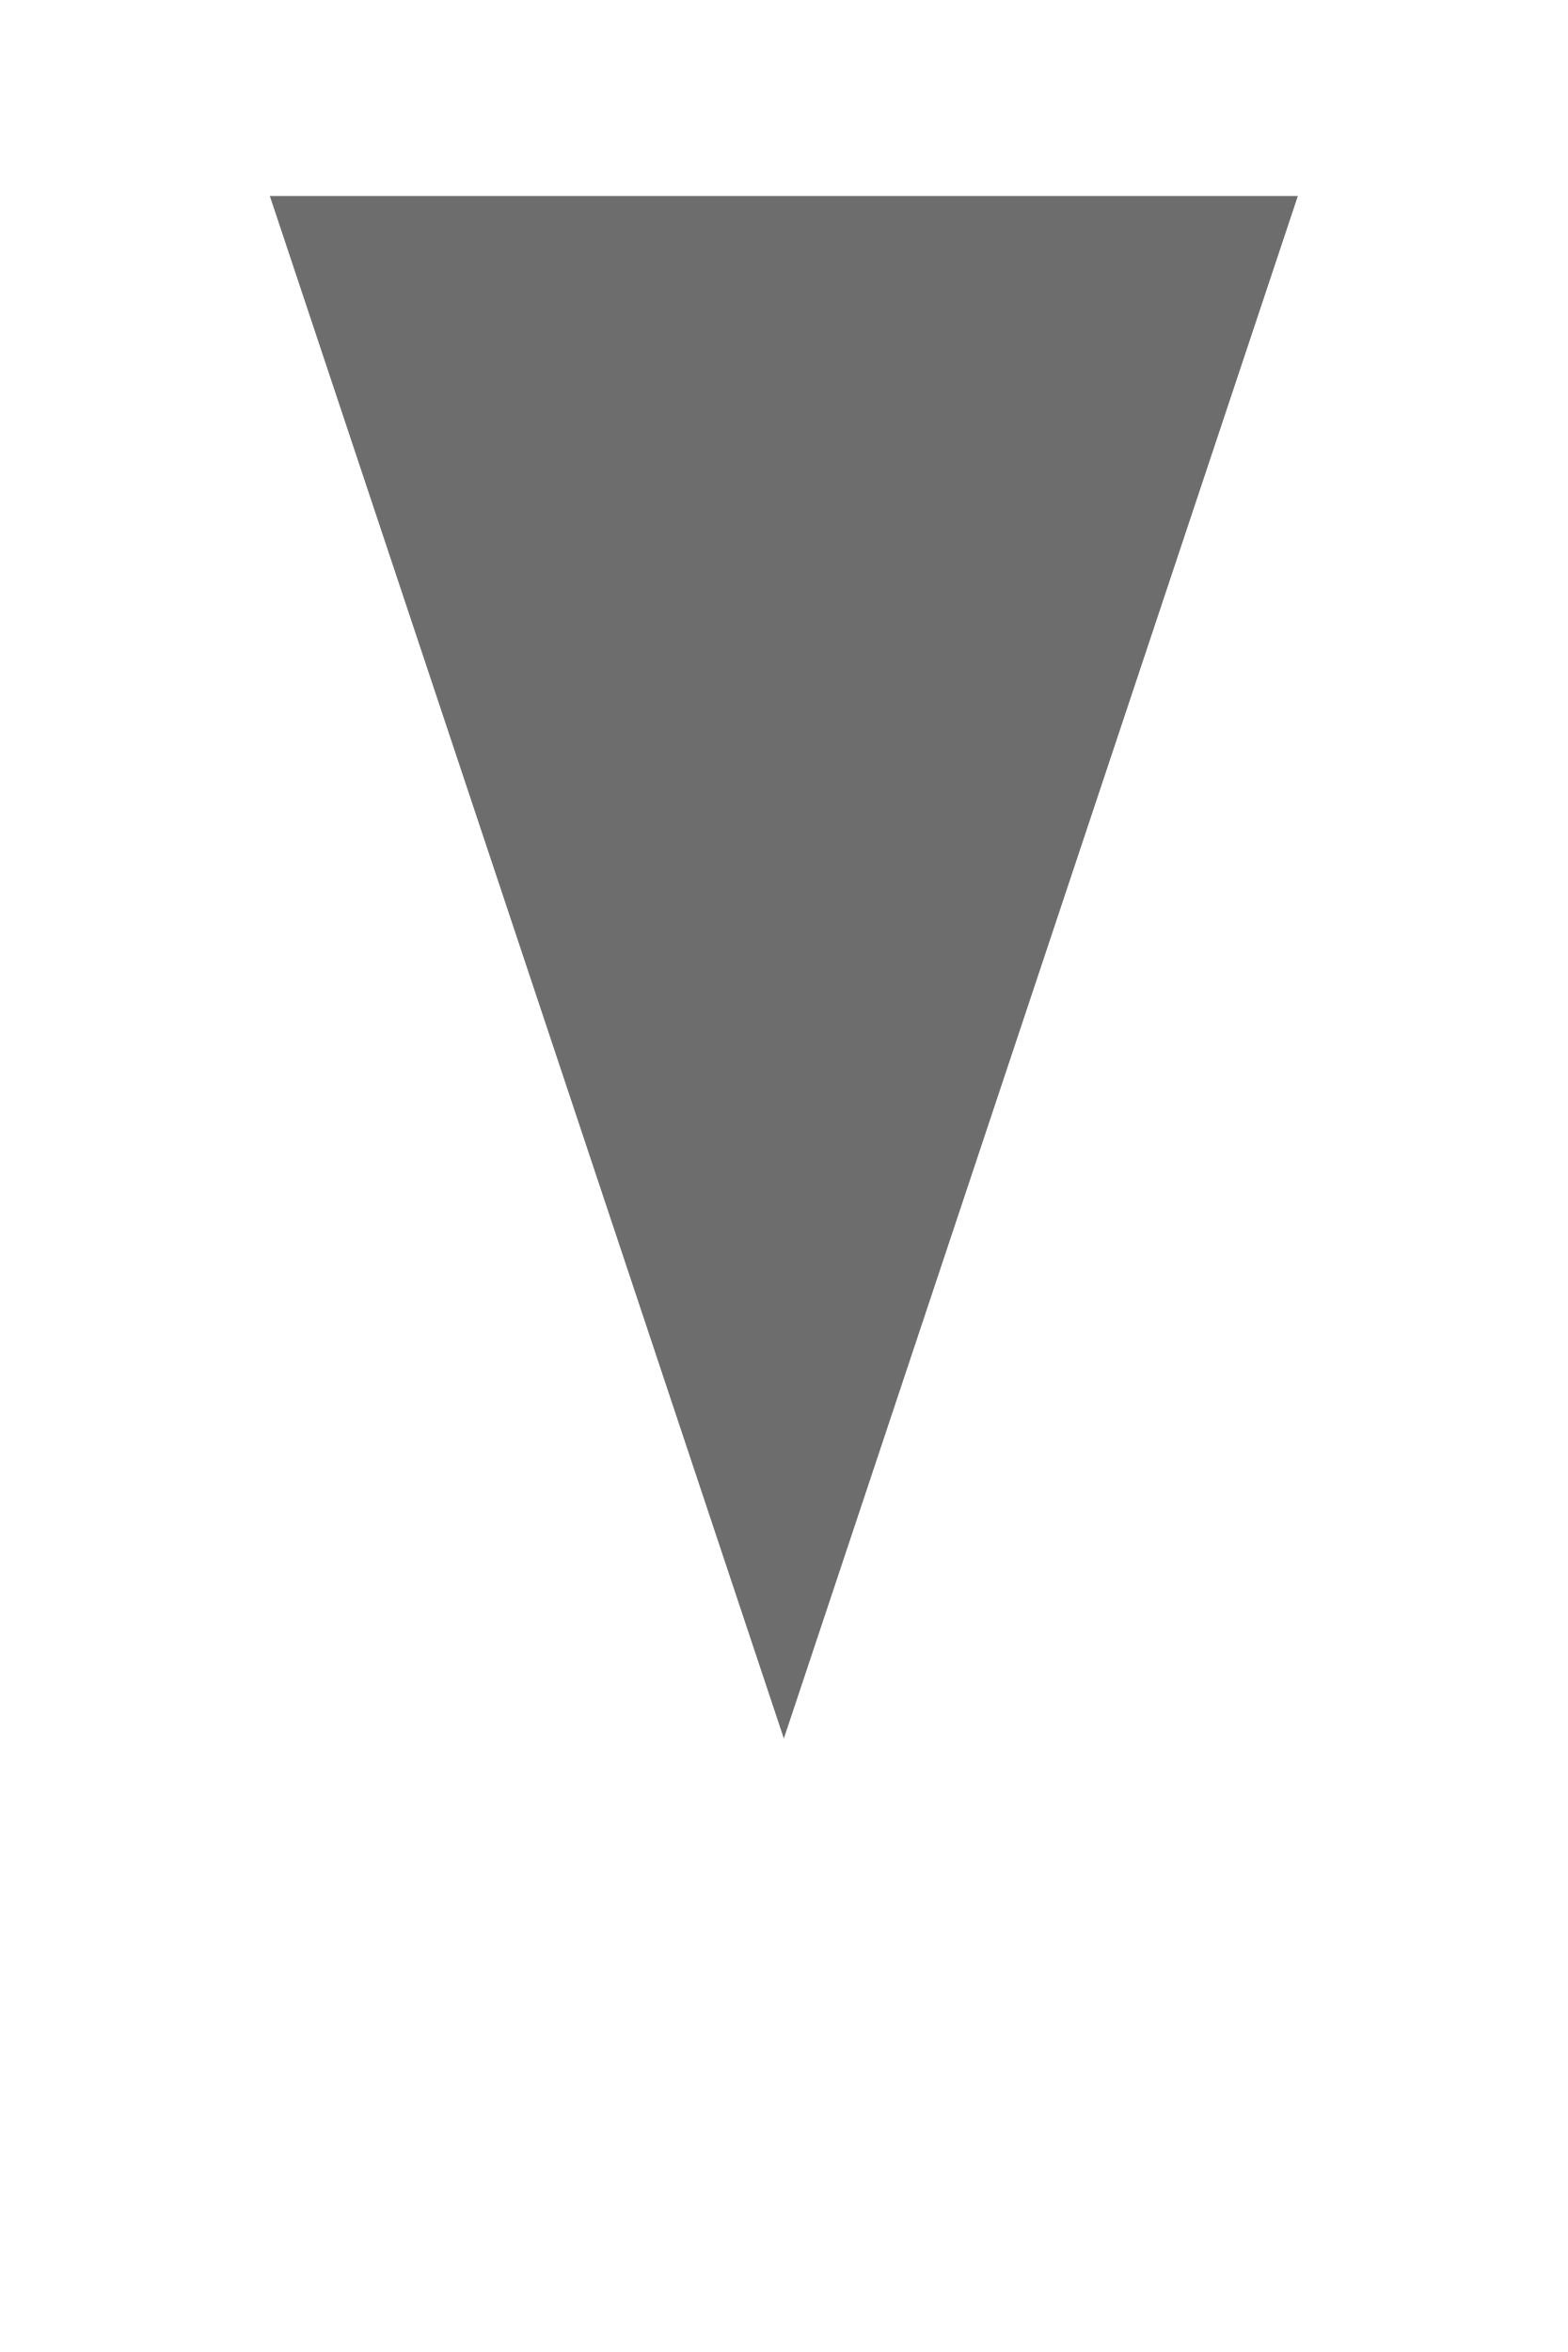
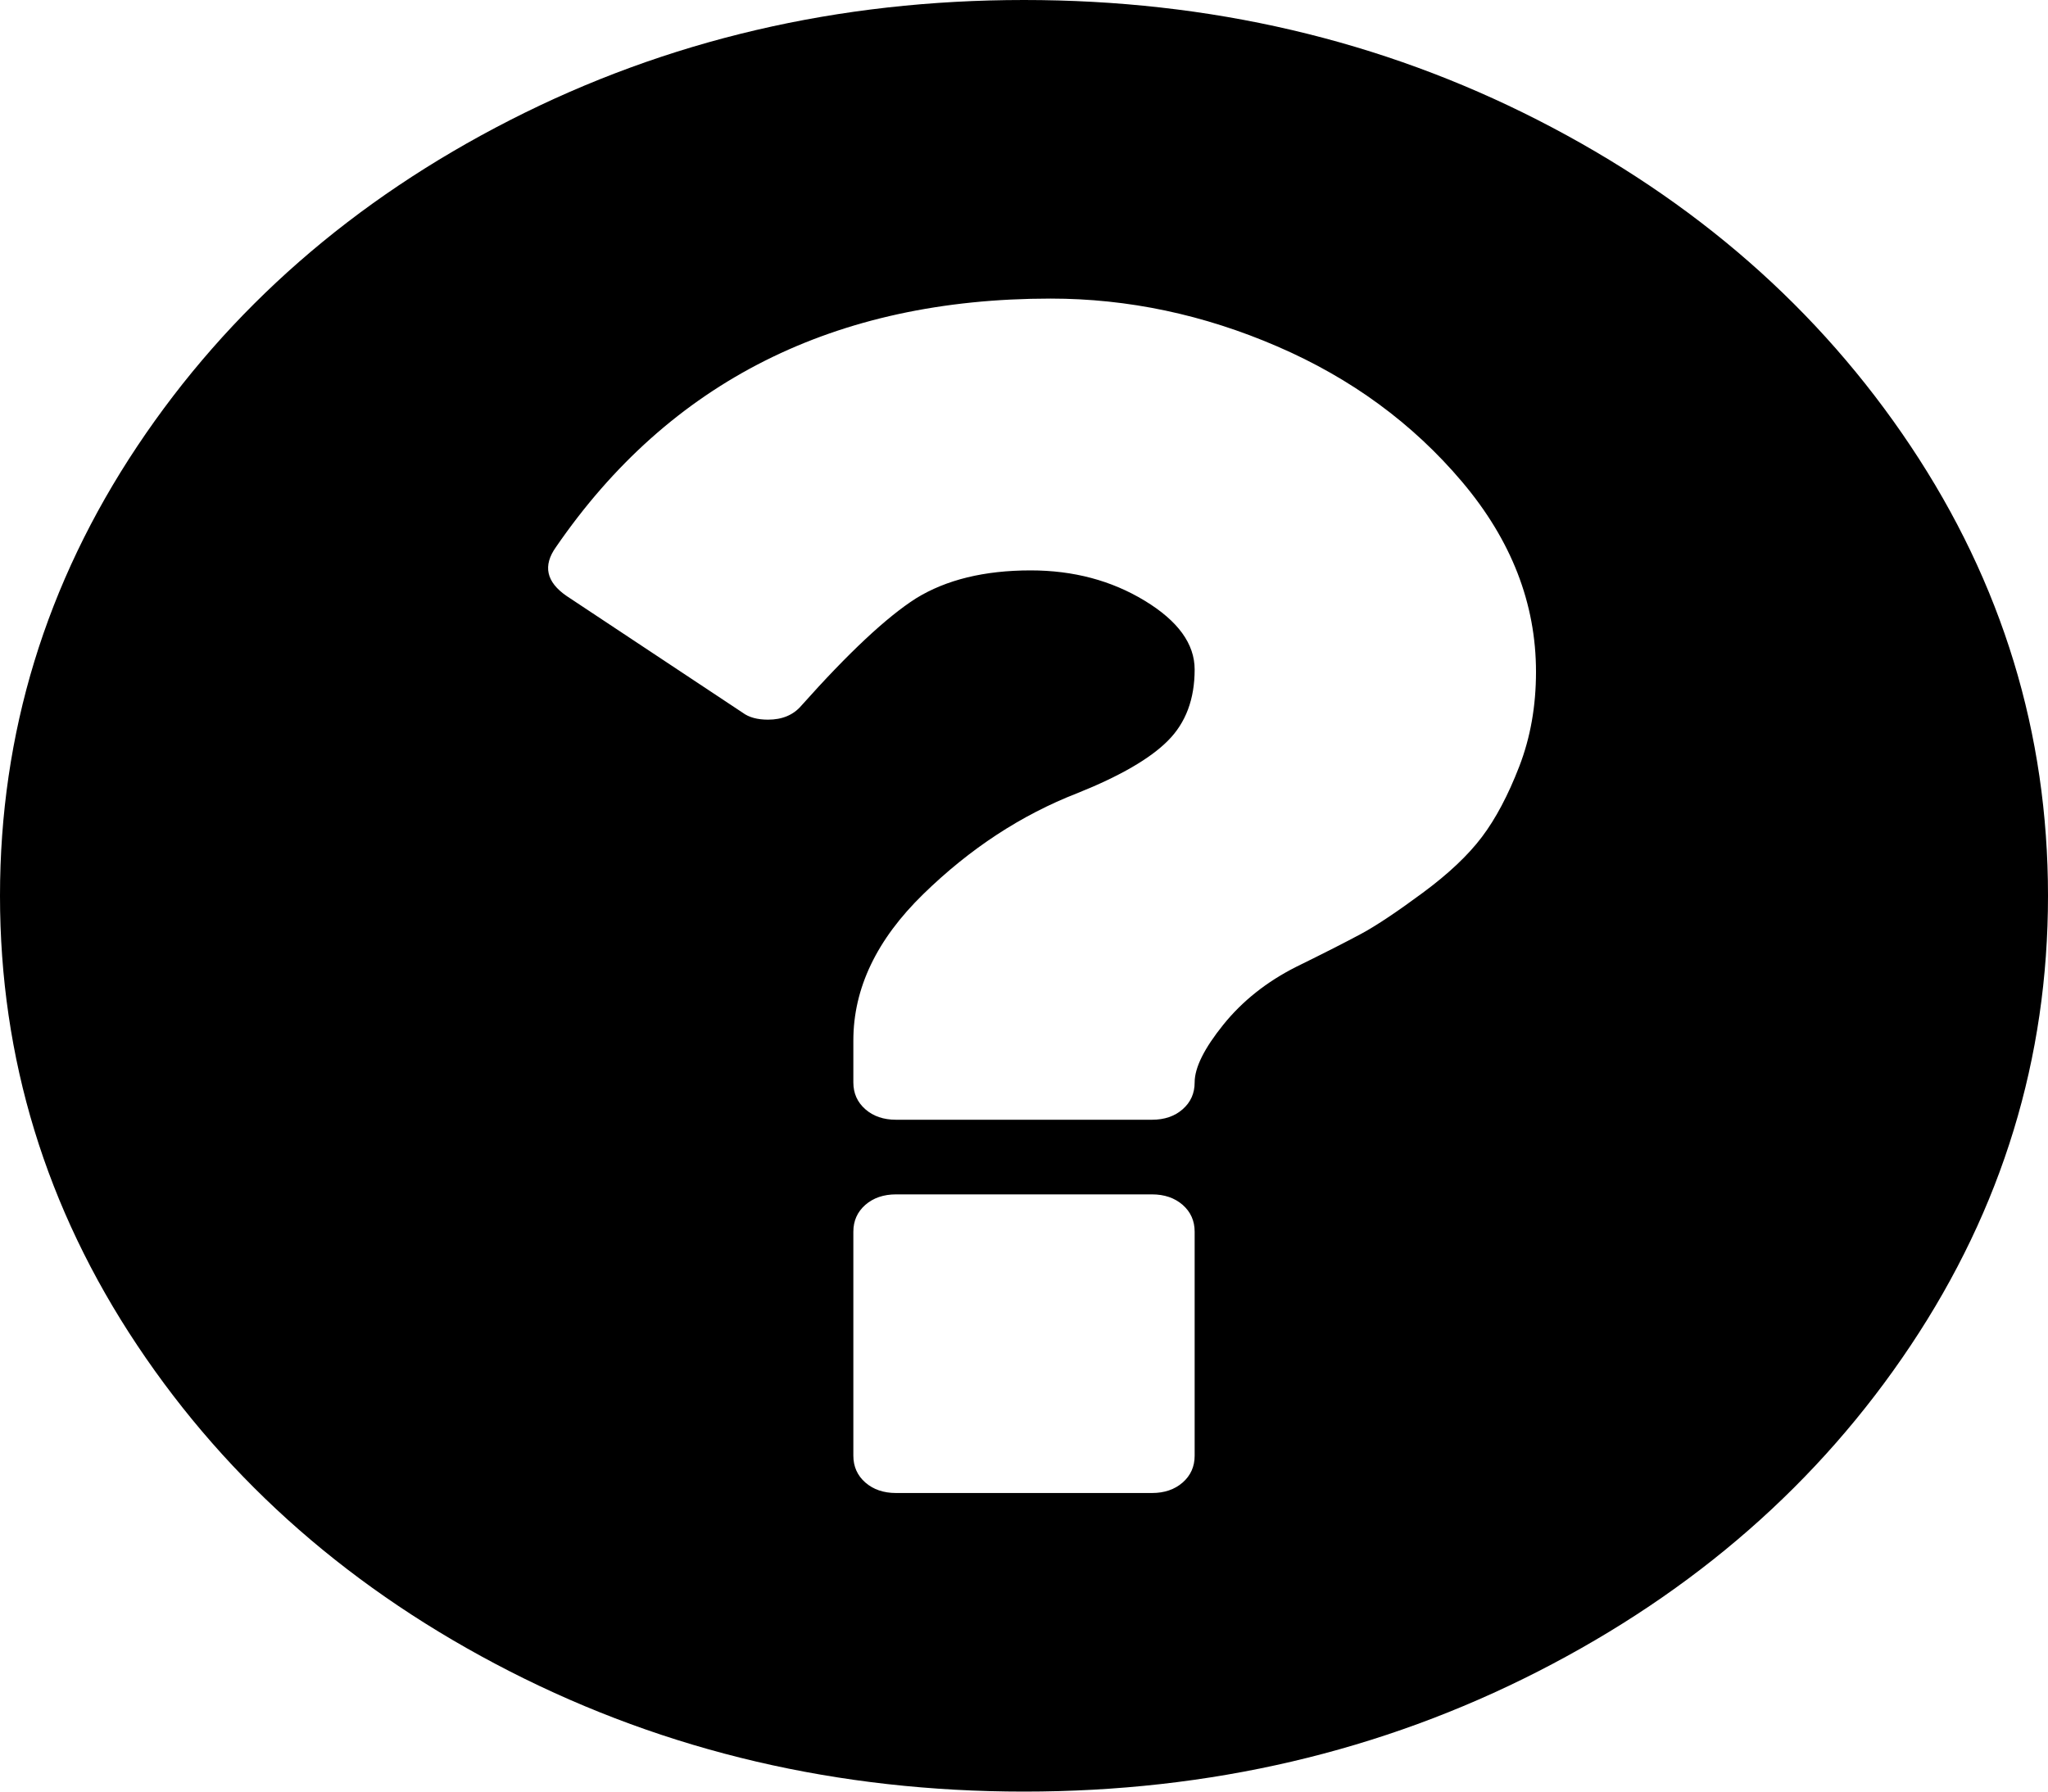
- <svg xmlns="http://www.w3.org/2000/svg" version="1.1" width="8px" height="12px">
-   <g transform="matrix(1 0 0 1 -1141 -158 )">
-     <path d="M 1142.377 159  L 1145 166.87  L 1147.623 159  L 1142.377 159  Z " fill-rule="nonzero" fill="#6d6d6d" stroke="none" />
+ <svg xmlns="http://www.w3.org/2000/svg" version="1.1" width="40px" height="35px">
+   <g transform="matrix(1 0 0 1 -1123 -50 )">
+     <path d="M 23.099 28.962  C 23.255 28.825  23.333 28.65  23.333 28.438  L 23.333 24.062  C 23.333 23.85  23.255 23.675  23.099 23.538  C 22.943 23.402  22.743 23.333  22.5 23.333  L 17.5 23.333  C 17.257 23.333  17.057 23.402  16.901 23.538  C 16.745 23.675  16.667 23.85  16.667 24.062  L 16.667 28.438  C 16.667 28.65  16.745 28.825  16.901 28.962  C 17.057 29.098  17.257 29.167  17.5 29.167  L 22.5 29.167  C 22.743 29.167  22.943 29.098  23.099 28.962  Z M 29.674 14.971  C 29.891 14.409  30 13.793  30 13.125  C 30 11.788  29.518 10.55  28.555 9.411  C 27.591 8.271  26.389 7.39  24.948 6.768  C 23.507 6.145  22.031 5.833  20.521 5.833  C 16.302 5.833  13.082 7.451  10.859 10.687  C 10.599 11.051  10.668 11.37  11.068 11.644  L 14.505 13.923  C 14.627 14.014  14.792 14.059  15 14.059  C 15.278 14.059  15.495 13.968  15.651 13.786  C 16.571 12.753  17.318 12.054  17.891 11.689  C 18.481 11.325  19.227 11.143  20.13 11.143  C 20.964 11.143  21.706 11.34  22.357 11.735  C 23.008 12.13  23.333 12.578  23.333 13.079  C 23.333 13.657  23.16 14.12  22.812 14.469  C 22.465 14.819  21.875 15.161  21.042 15.495  C 19.948 15.92  18.945 16.577  18.034 17.466  C 17.122 18.354  16.667 19.308  16.667 20.326  L 16.667 21.146  C 16.667 21.359  16.745 21.533  16.901 21.67  C 17.057 21.807  17.257 21.875  17.5 21.875  L 22.5 21.875  C 22.743 21.875  22.943 21.807  23.099 21.67  C 23.255 21.533  23.333 21.359  23.333 21.146  C 23.333 20.857  23.52 20.481  23.893 20.018  C 24.266 19.555  24.74 19.179  25.312 18.89  C 25.868 18.617  26.293 18.4  26.589 18.241  C 26.884 18.081  27.283 17.815  27.786 17.443  C 28.29 17.071  28.676 16.706  28.945 16.349  C 29.214 15.992  29.457 15.533  29.674 14.971  Z M 37.318 8.716  C 39.106 11.397  40 14.325  40 17.5  C 40 20.675  39.106 23.603  37.318 26.284  C 35.53 28.965  33.103 31.088  30.039 32.653  C 26.975 34.218  23.628 35  20 35  C 16.372 35  13.025 34.218  9.961 32.653  C 6.897 31.088  4.47 28.965  2.682 26.284  C 0.894 23.603  0 20.675  0 17.5  C 0 14.325  0.894 11.397  2.682 8.716  C 4.47 6.035  6.897 3.912  9.961 2.347  C 13.025 0.782  16.372 0  20 0  C 23.628 0  26.975 0.782  30.039 2.347  C 33.103 3.912  35.53 6.035  37.318 8.716  Z " fill-rule="nonzero" fill="#000000" stroke="none" transform="matrix(1 0 0 1 1123 50 )" />
  </g>
</svg>
